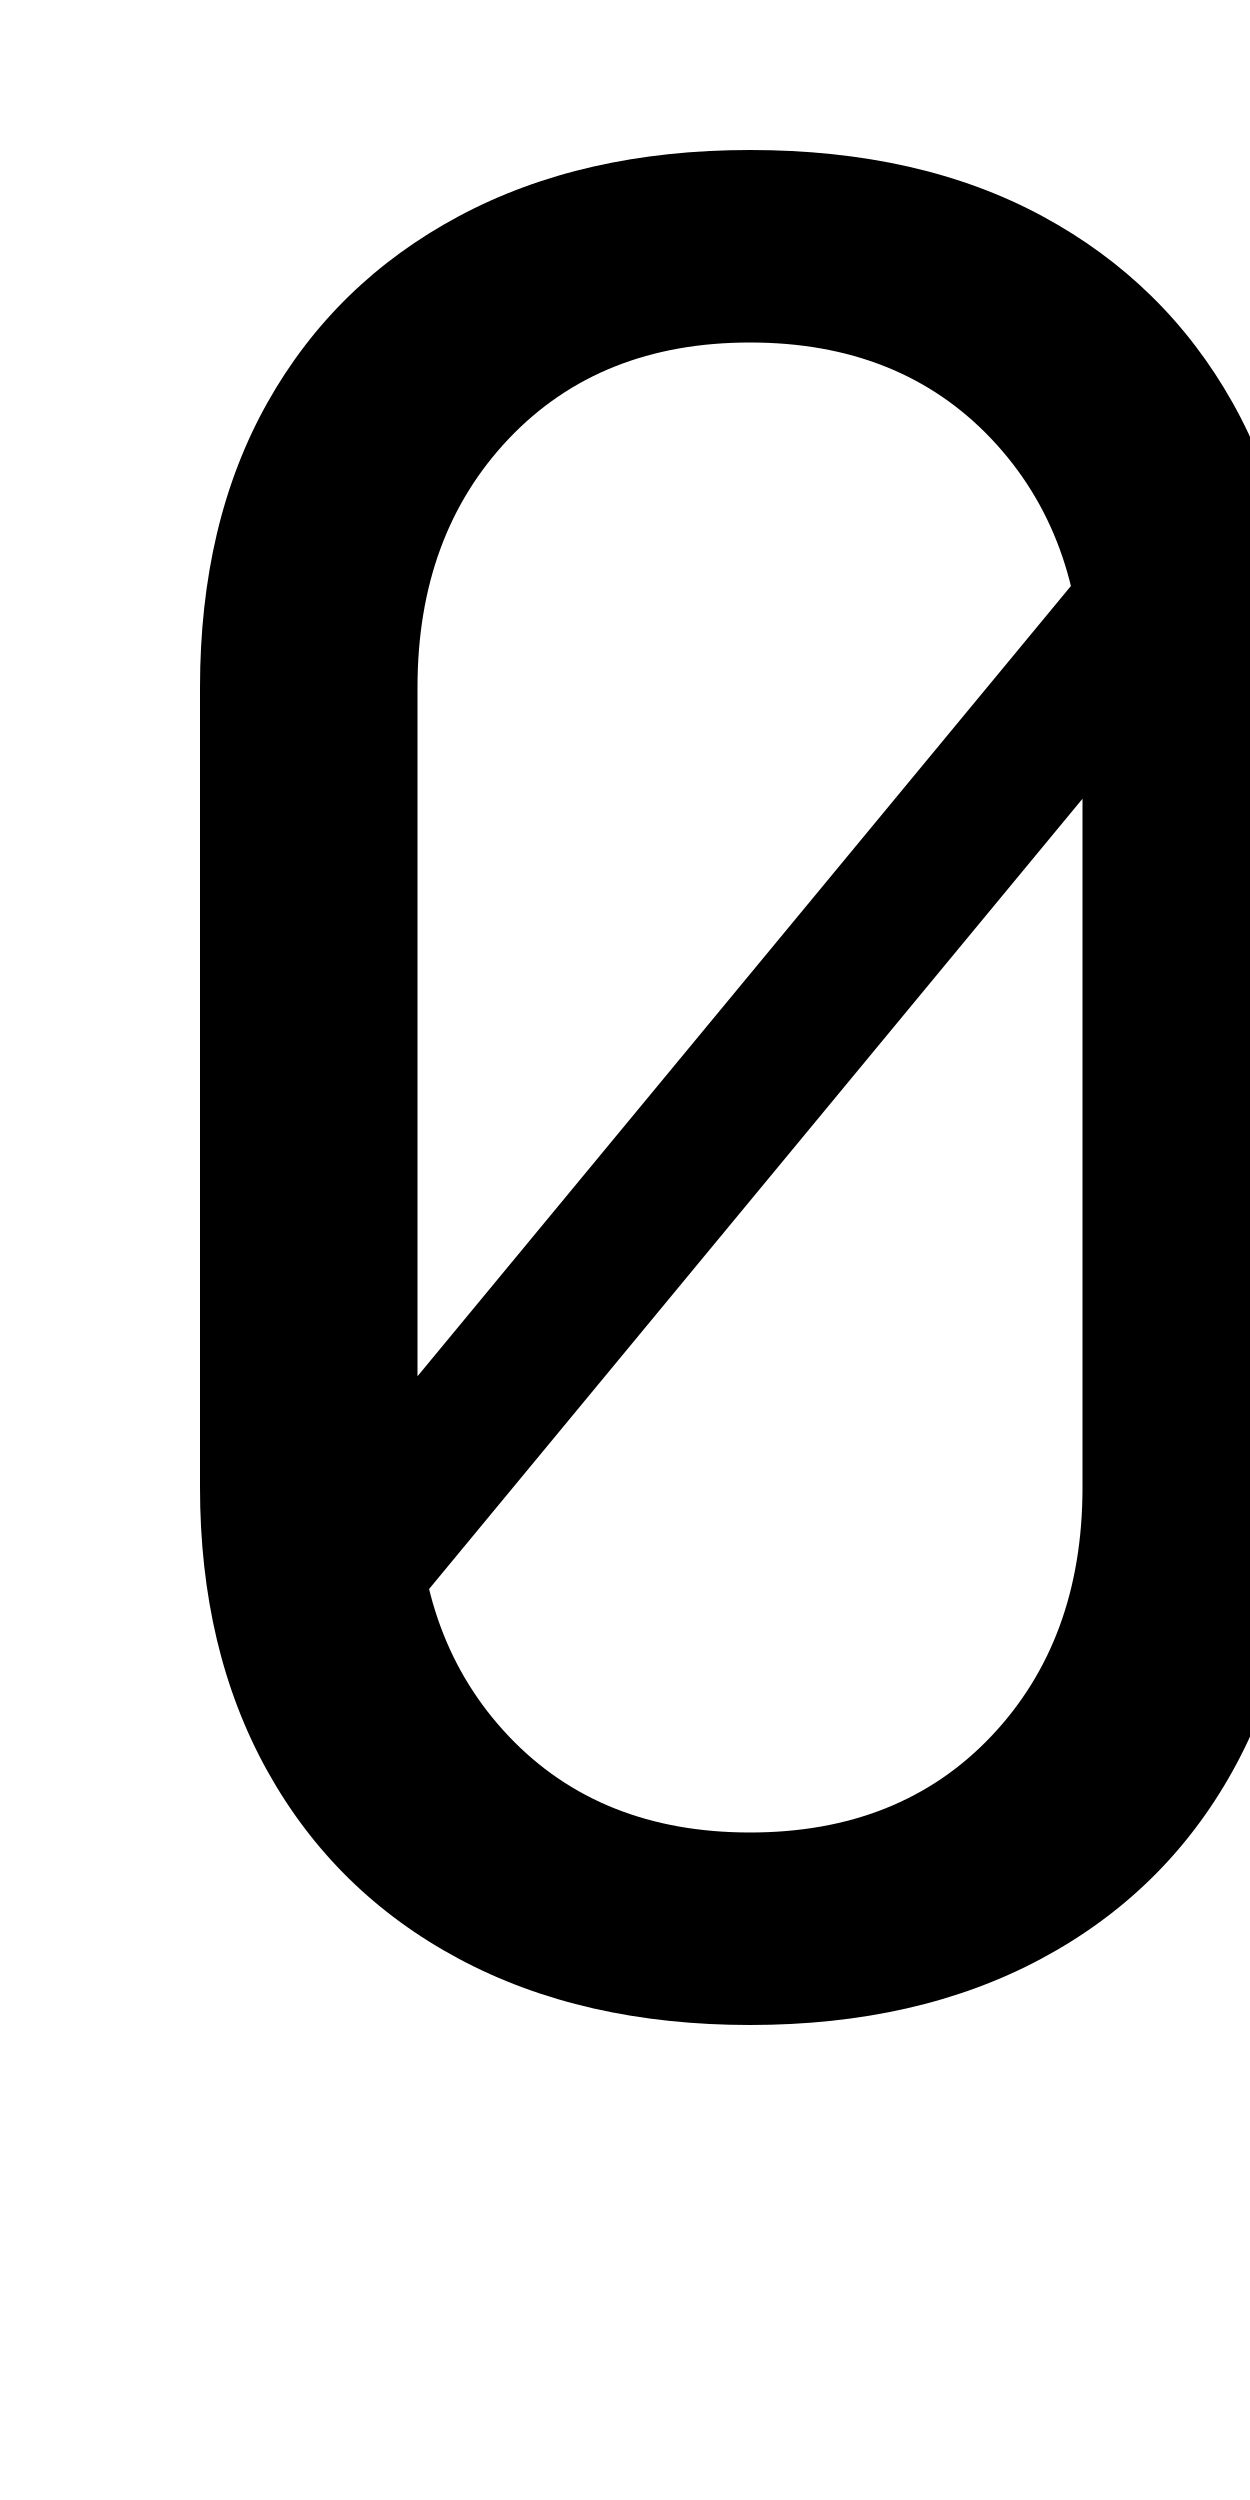
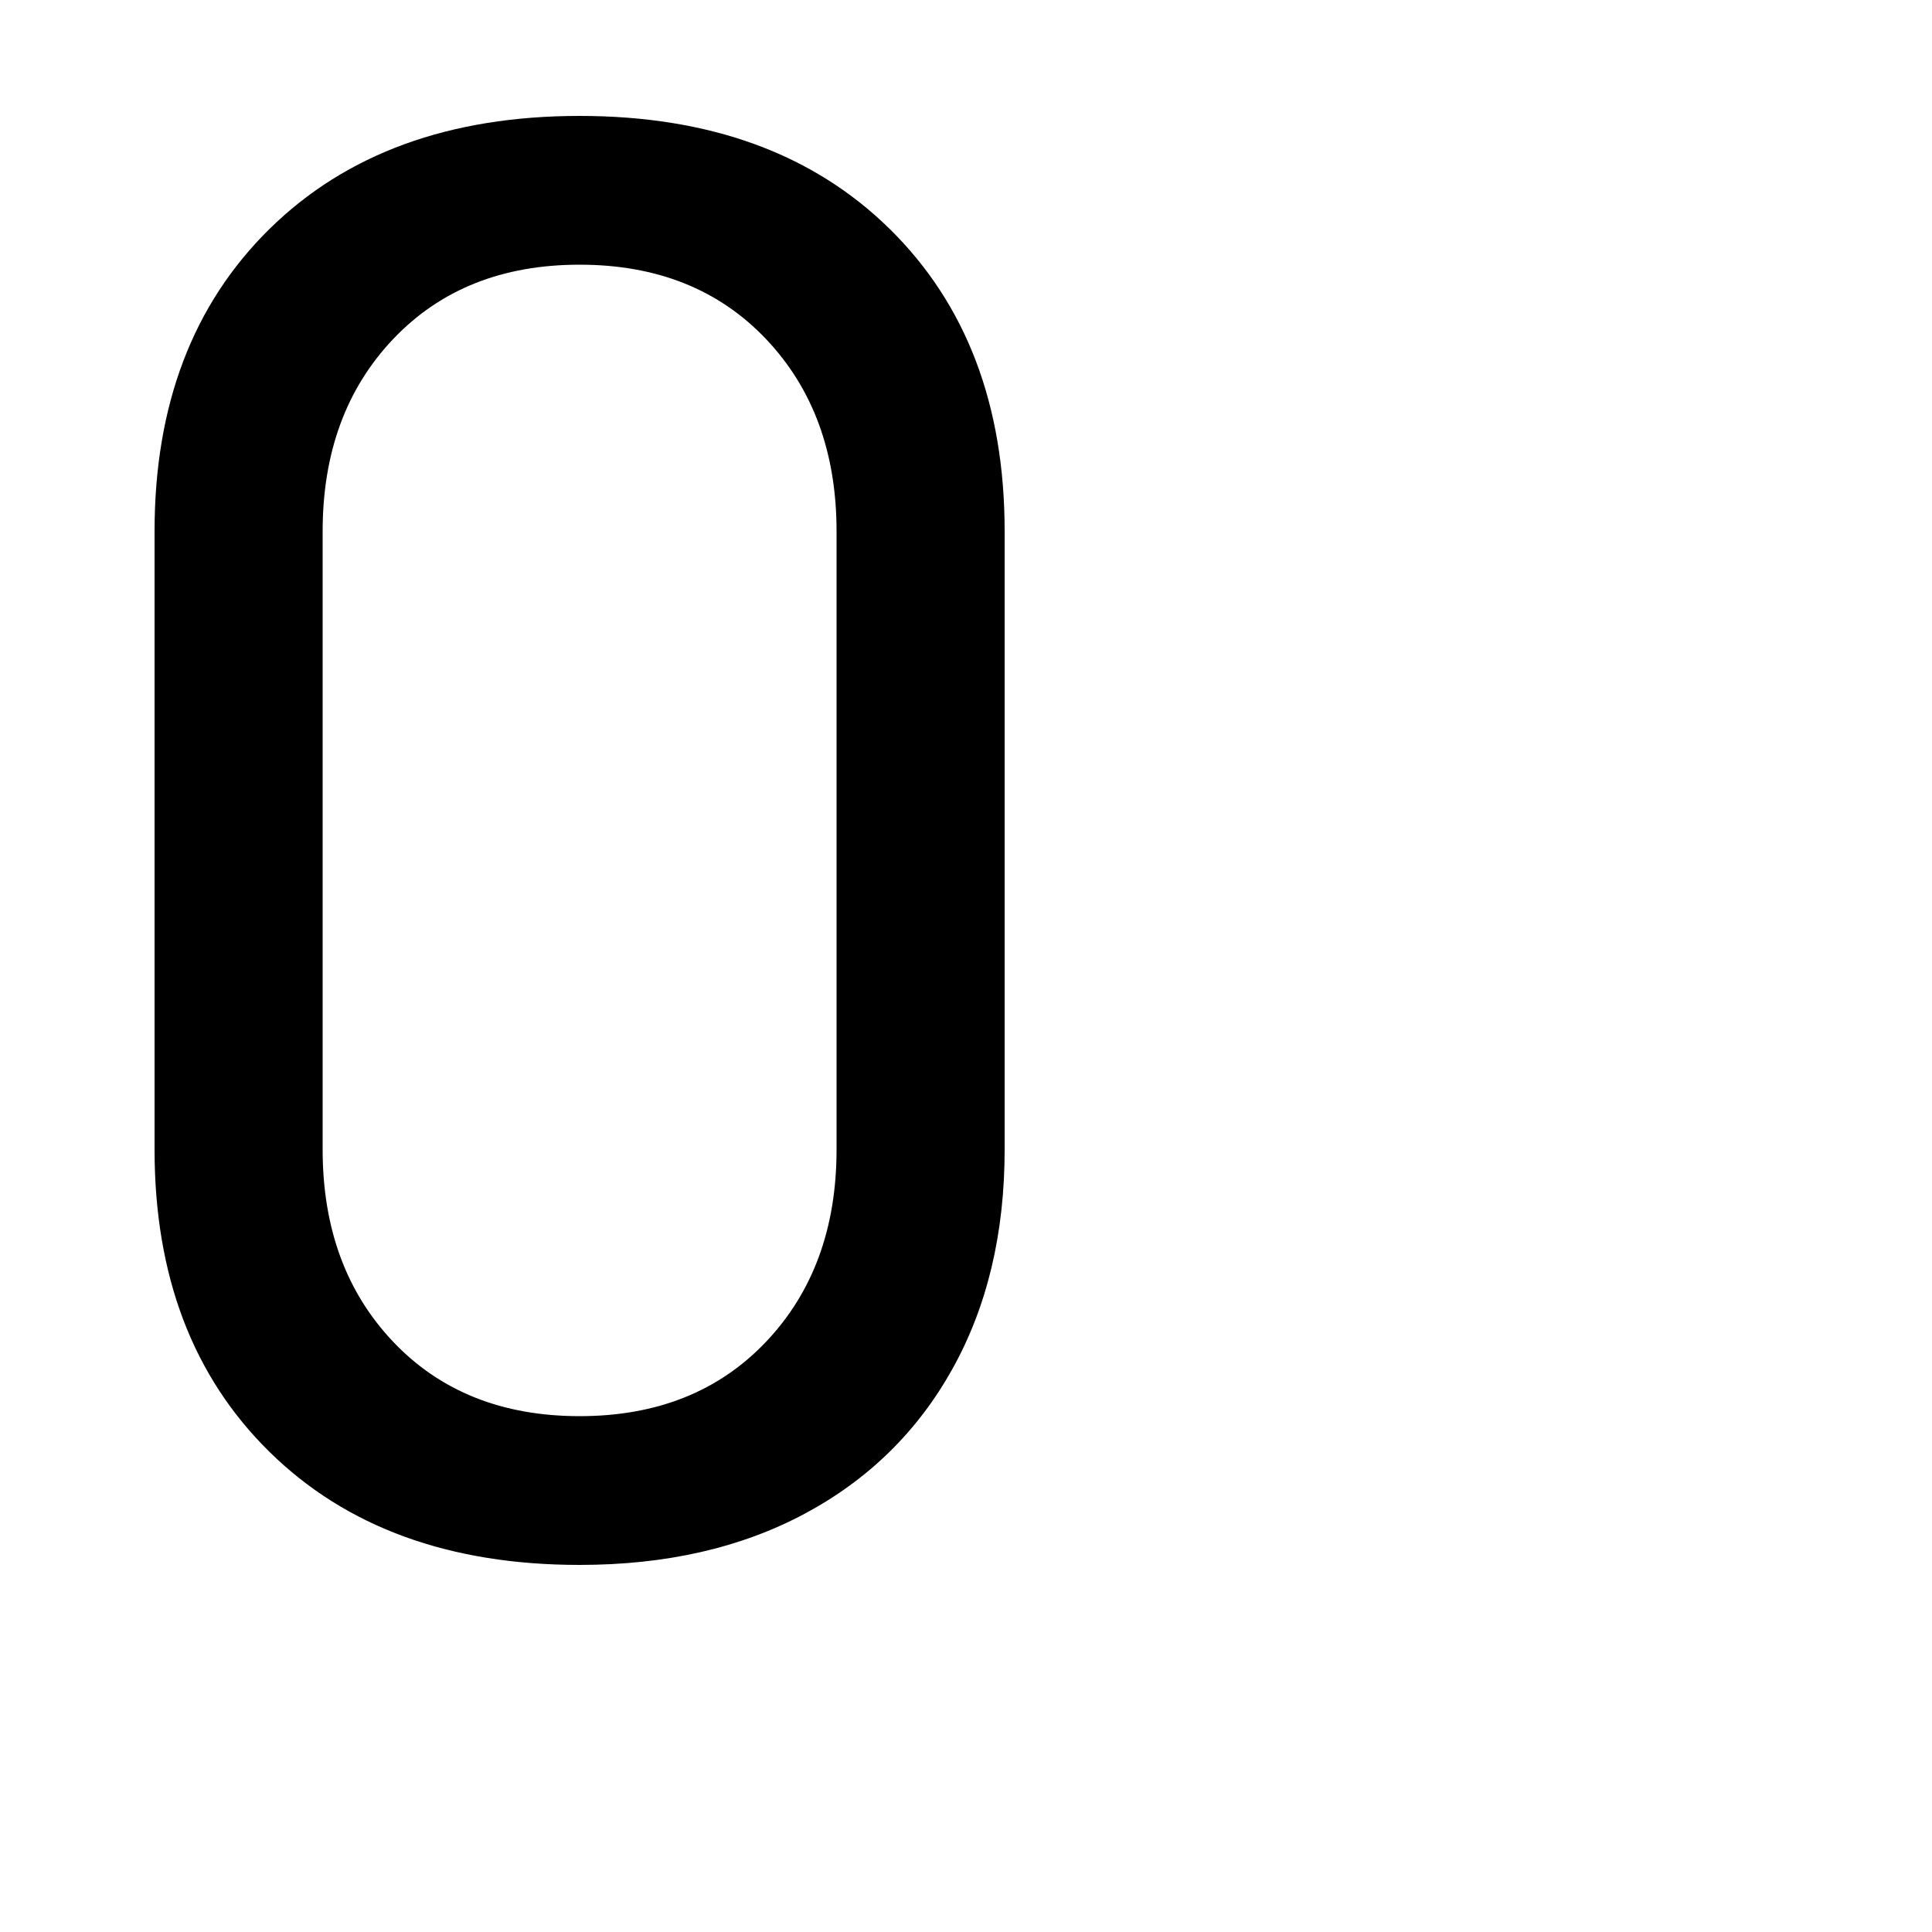
- <svg xmlns="http://www.w3.org/2000/svg" version="1.1" width="16" height="32" viewBox="0 0 16 32">
-   <path d="M2.976 20.48l10.848-13.12h2.4l-10.848 13.12h-2.4zM9.6 25.92q-2.144 0-3.728-0.848t-2.448-2.4-0.864-3.632v-10.24q0-2.112 0.864-3.648t2.448-2.384 3.728-0.848q2.176 0 3.744 0.848t2.432 2.384 0.864 3.648v10.24q0 2.080-0.864 3.632t-2.448 2.4-3.728 0.848zM9.6 23.456q1.92 0 3.088-1.232t1.168-3.184v-10.24q0-1.952-1.168-3.184t-3.088-1.232-3.088 1.232-1.168 3.184v10.24q0 1.952 1.168 3.184t3.088 1.232z" />
+ <svg xmlns="http://www.w3.org/2000/svg" version="1.1" width="32" height="32" viewBox="0 0 32 32" id="svg1">
+   <defs id="defs1" />
+   <path d="M 9.6,25.92 C 7.445,25.92 5.733,25.296 4.464,24.048 3.195,22.8 2.56,21.131 2.56,19.04 V 8.8 C 2.56,6.709 3.195,5.04 4.464,3.792 5.733,2.544 7.445,1.92 9.6,1.92 c 2.155,0 3.867,0.624 5.136,1.872 1.269,1.248 1.904,2.917 1.904,5.008 v 10.24 c 0,1.387 -0.288,2.597 -0.864,3.632 -0.576,1.035 -1.392,1.835 -2.448,2.4 -1.056,0.565 -2.299,0.848 -3.728,0.848 z m 0,-2.464 c 1.28,0 2.309,-0.411 3.088,-1.232 0.779,-0.821 1.168,-1.883 1.168,-3.184 V 8.8 C 13.856,7.499 13.467,6.437 12.688,5.616 11.909,4.795 10.88,4.384 9.6,4.384 8.32,4.384 7.291,4.795 6.512,5.616 5.733,6.437 5.344,7.499 5.344,8.8 v 10.24 c 0,1.301 0.389,2.363 1.168,3.184 0.779,0.821 1.808,1.232 3.088,1.232 z" id="path1" />
</svg>
